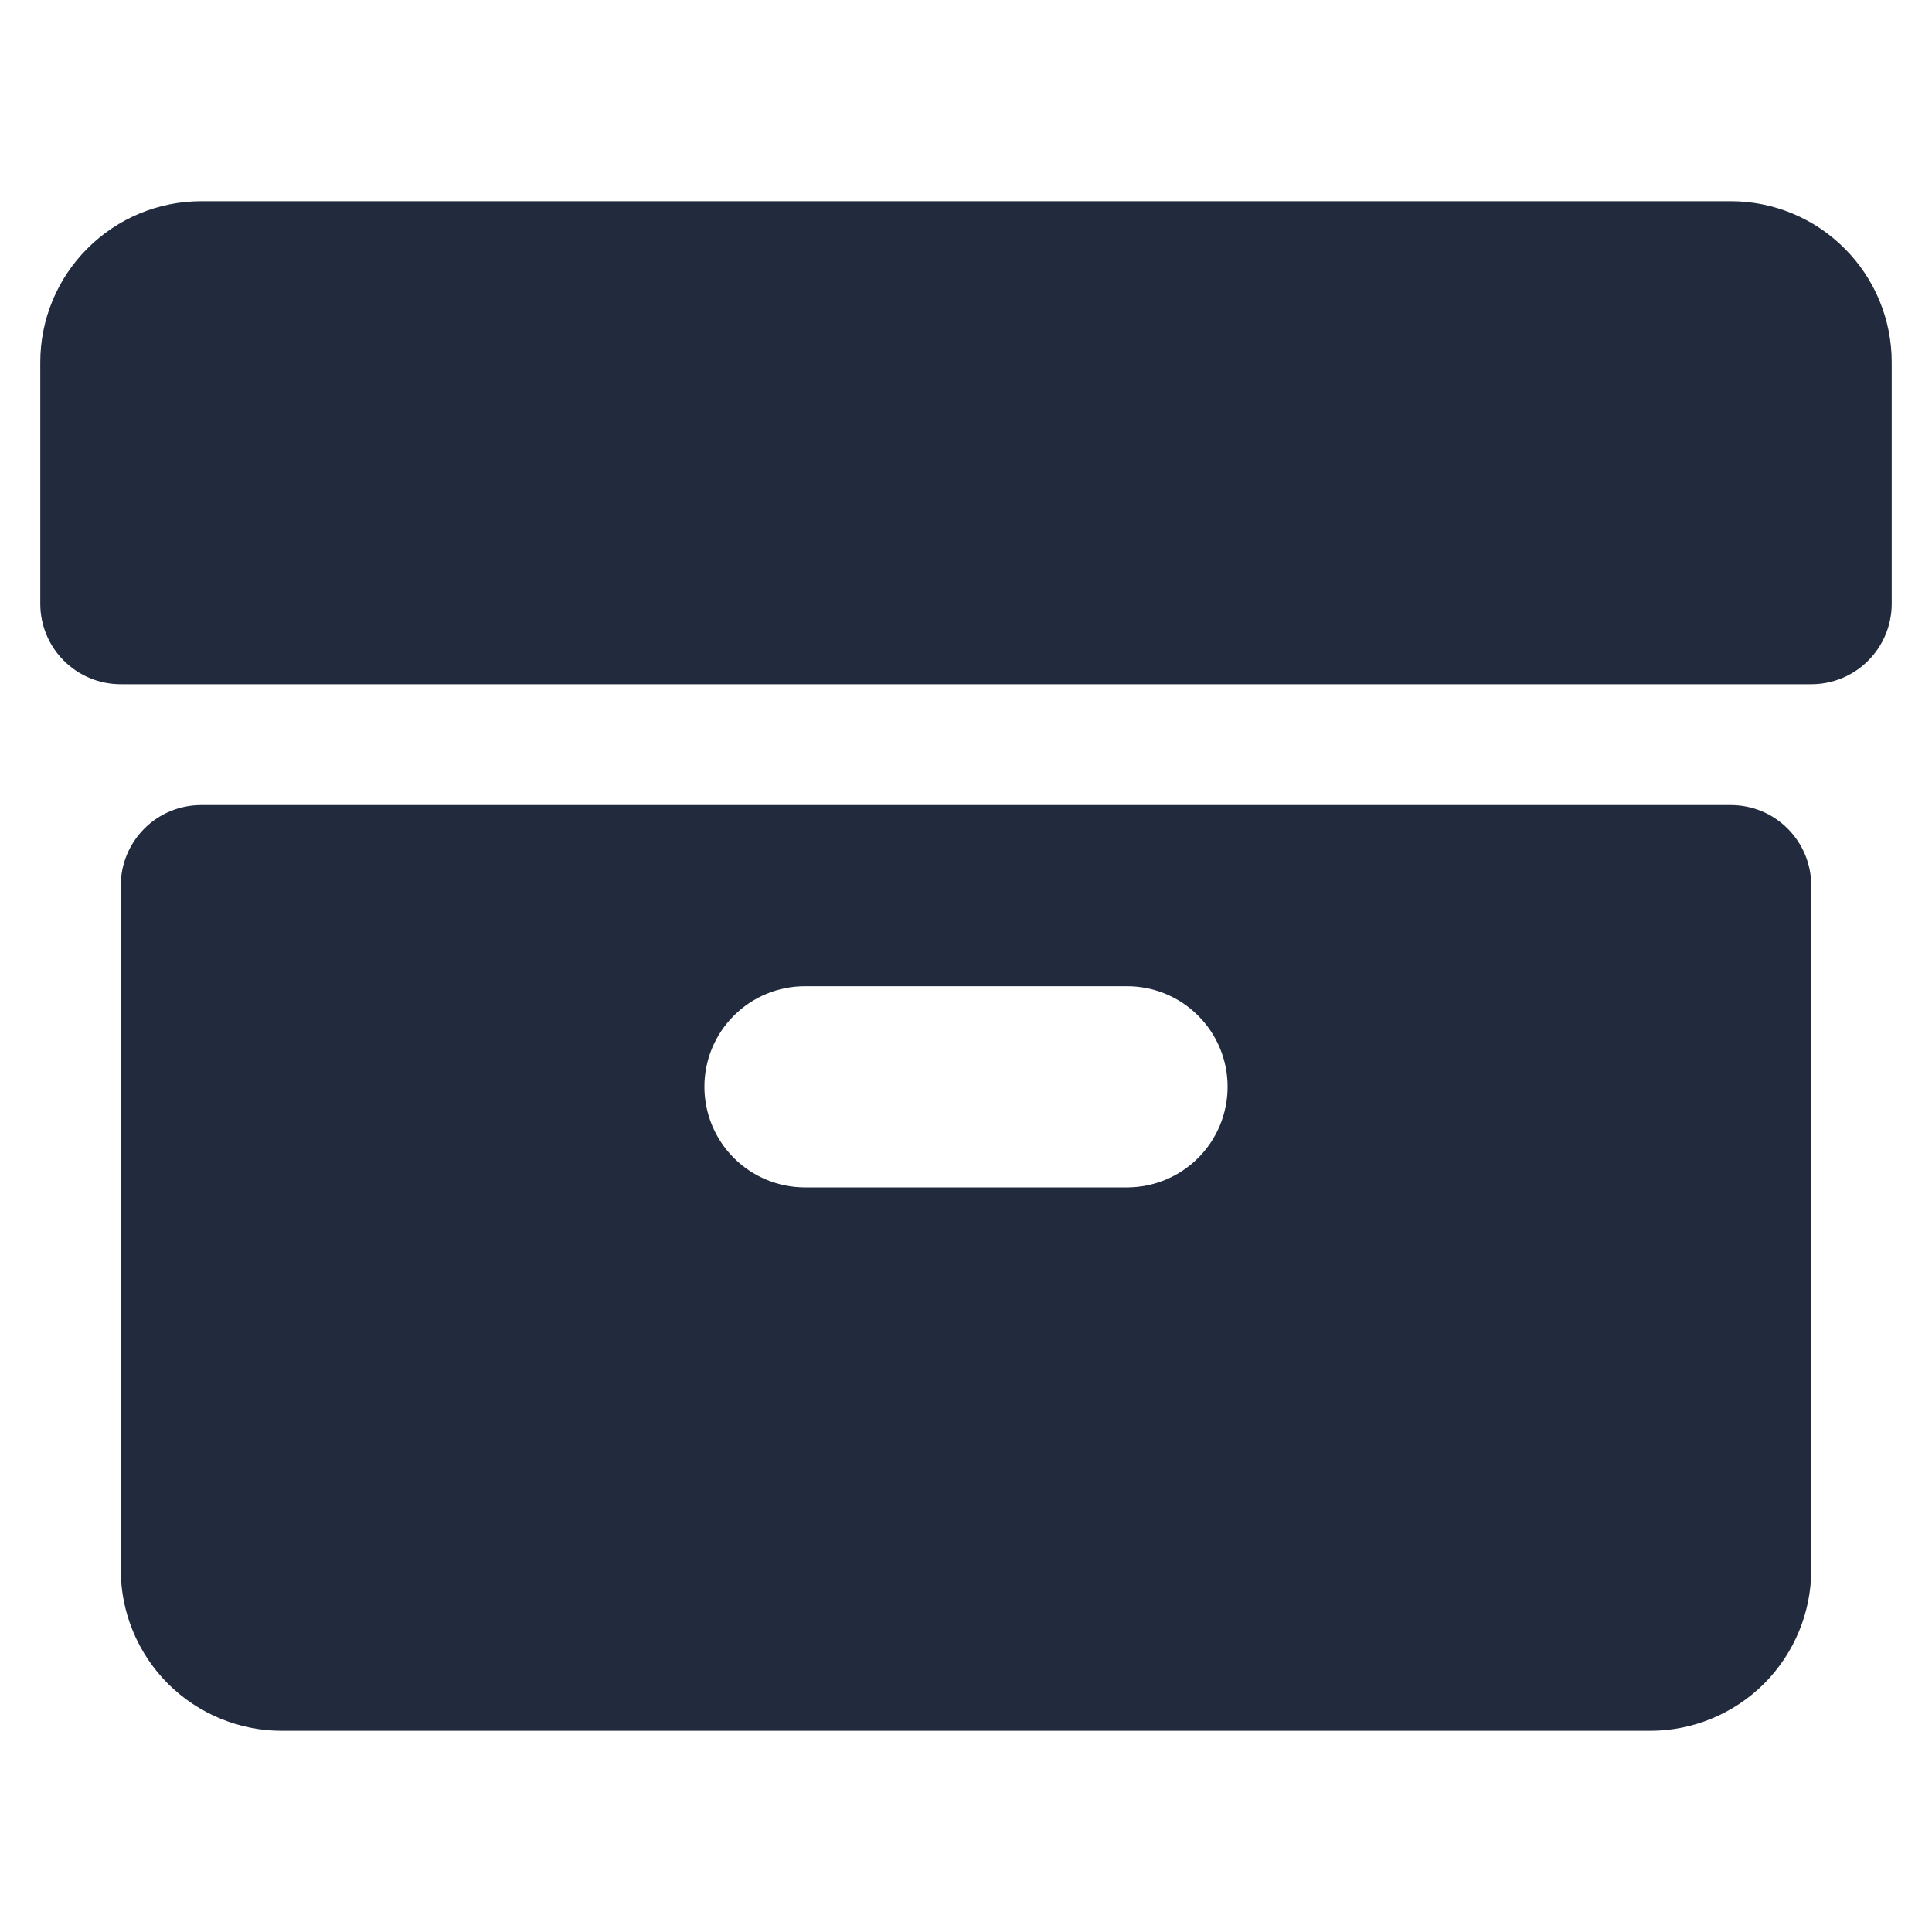
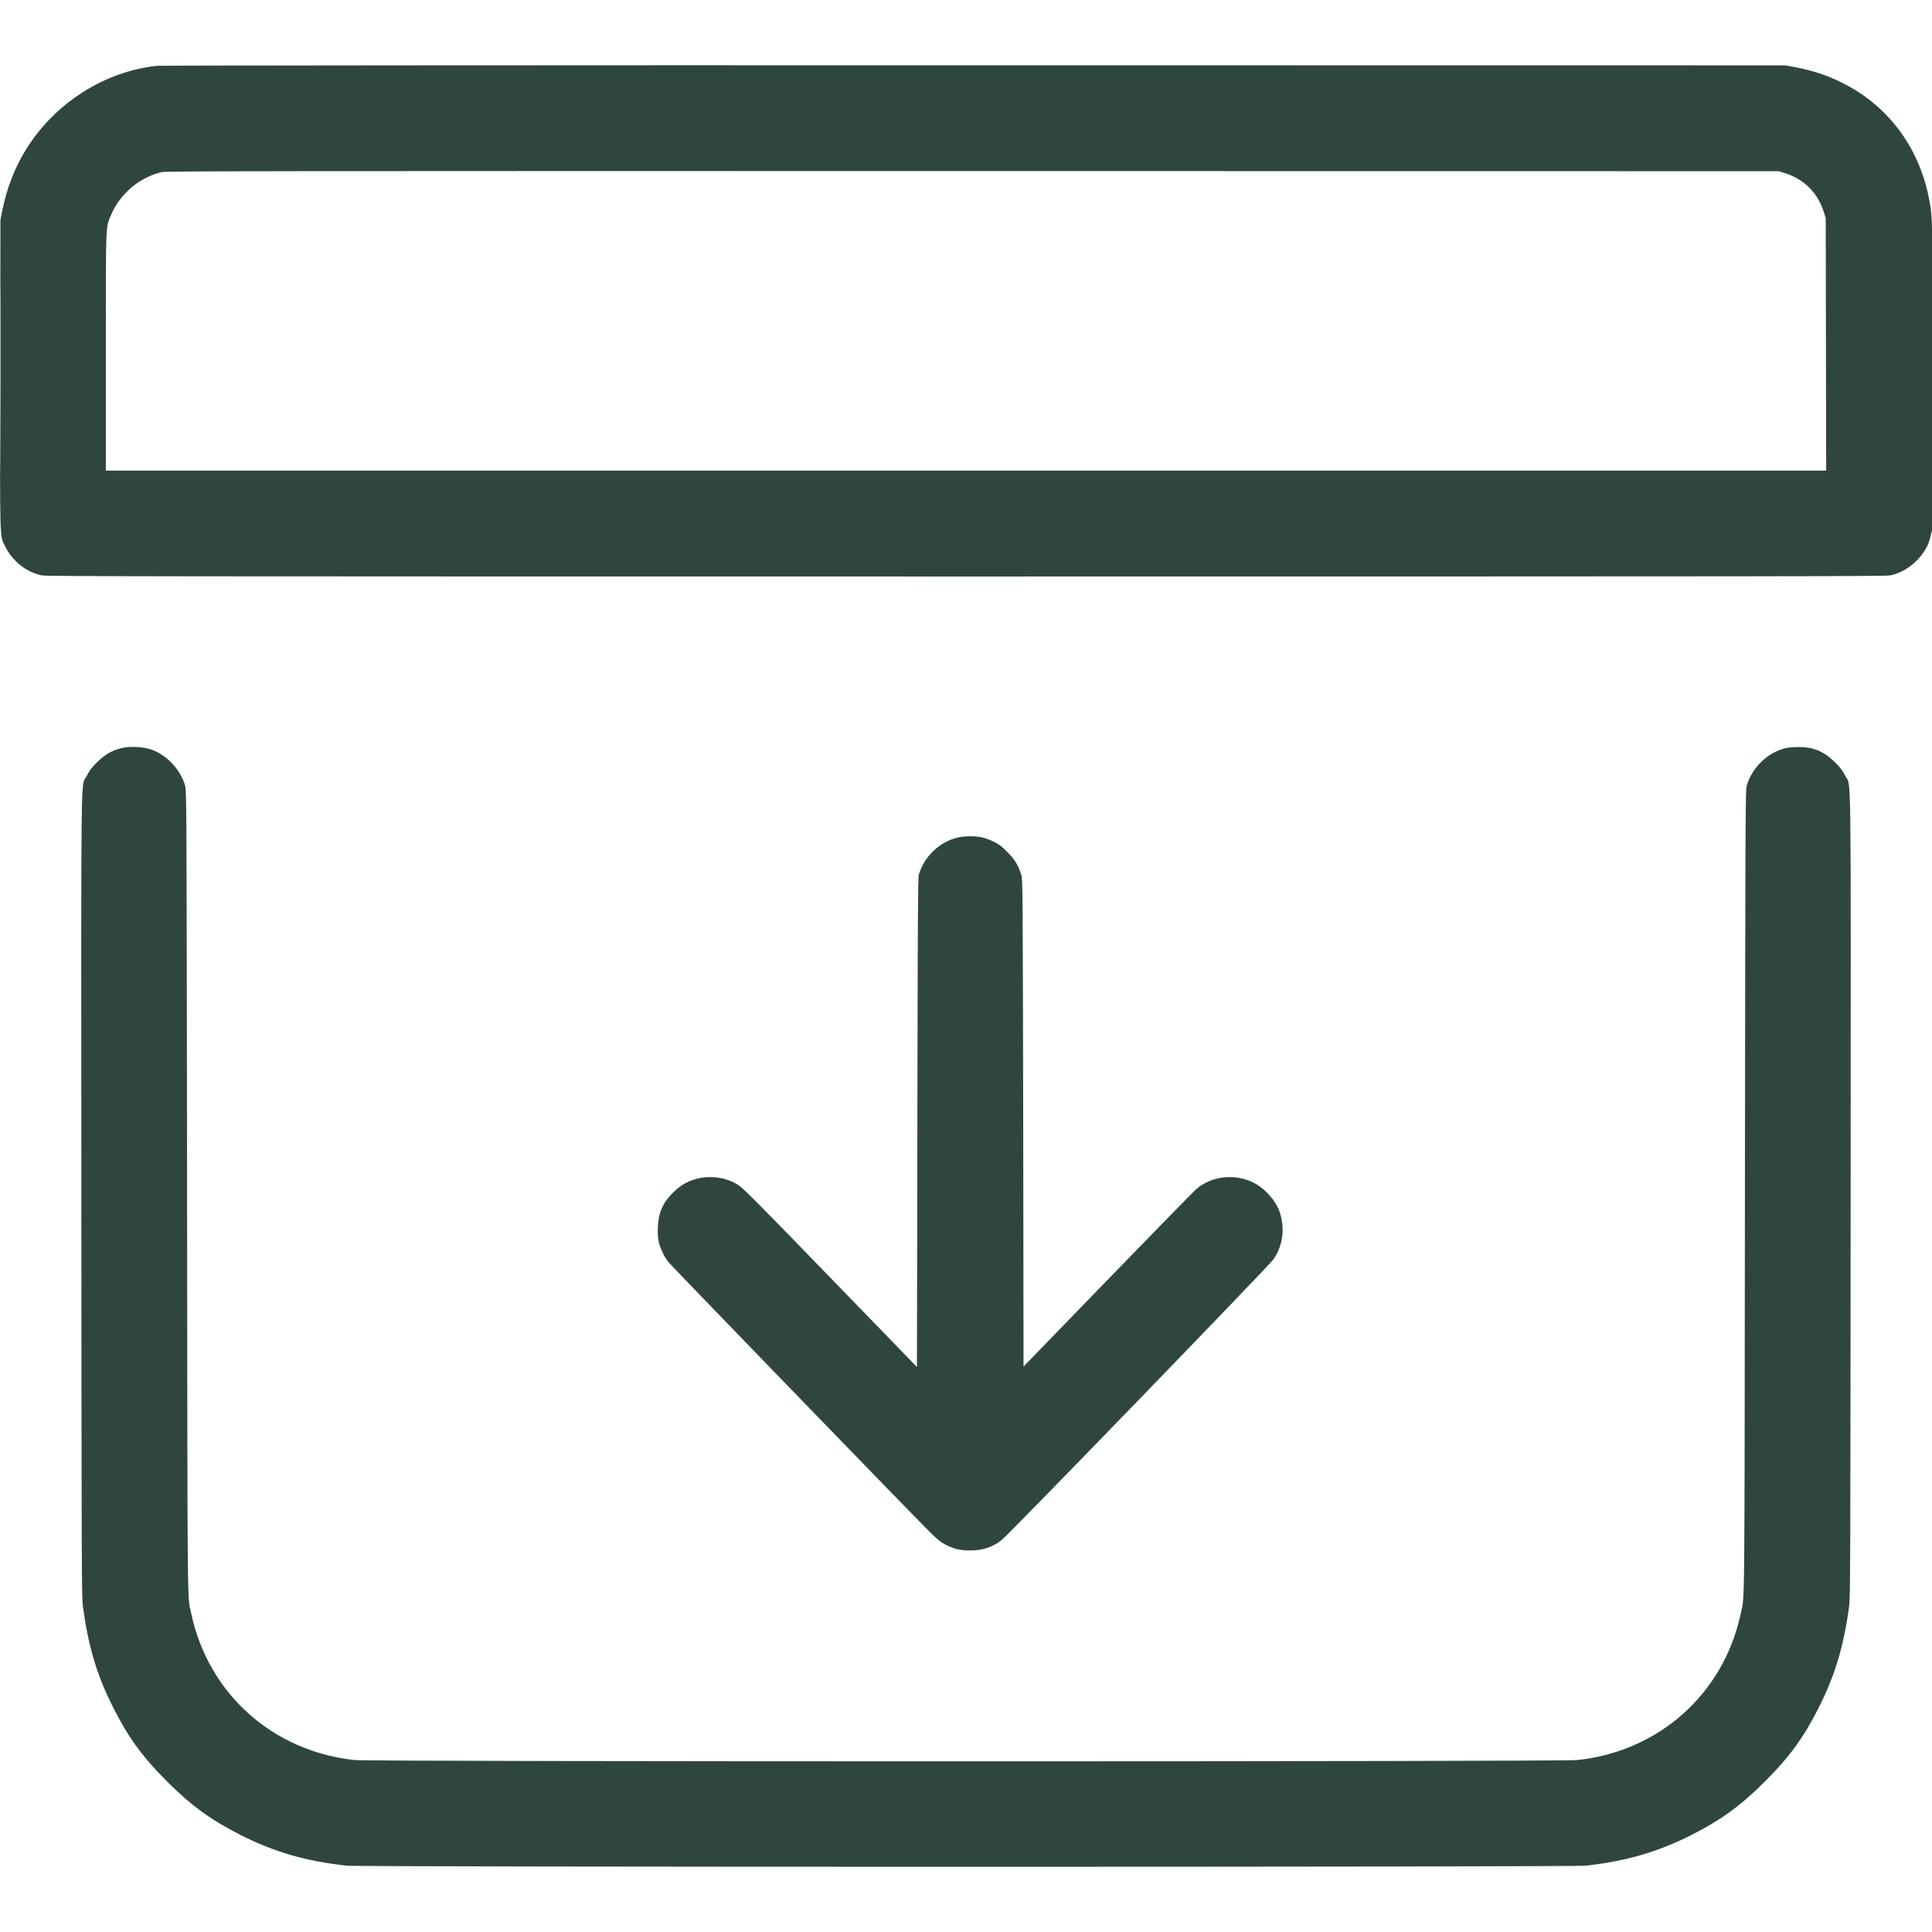
- <svg xmlns="http://www.w3.org/2000/svg" width="20" height="20" viewBox="0 0 20 20" fill="none">
-   <path d="M17.917 2.083H2.083C1.641 2.083 1.217 2.259 0.905 2.572C0.592 2.884 0.417 3.308 0.417 3.75V6.25C0.417 6.471 0.504 6.683 0.661 6.839C0.817 6.996 1.029 7.083 1.25 7.083H18.75C18.971 7.083 19.183 6.996 19.339 6.839C19.495 6.683 19.583 6.471 19.583 6.25V3.75C19.583 3.308 19.408 2.884 19.095 2.572C18.783 2.259 18.359 2.083 17.917 2.083Z" fill="#212B3D" />
-   <path d="M17.917 8.334H2.083C1.862 8.334 1.65 8.421 1.494 8.578C1.338 8.734 1.25 8.946 1.25 9.167V16.25C1.25 16.692 1.426 17.116 1.738 17.429C2.051 17.741 2.475 17.917 2.917 17.917H17.083C17.525 17.917 17.949 17.741 18.262 17.429C18.574 17.116 18.75 16.692 18.75 16.25V9.167C18.75 8.946 18.662 8.734 18.506 8.578C18.35 8.421 18.138 8.334 17.917 8.334ZM12.708 11.25C12.708 11.526 12.599 11.791 12.403 11.987C12.208 12.182 11.943 12.292 11.667 12.292H8.333C8.057 12.292 7.792 12.182 7.597 11.987C7.401 11.791 7.292 11.526 7.292 11.25C7.292 10.974 7.401 10.709 7.597 10.514C7.792 10.318 8.057 10.209 8.333 10.209H11.667C11.943 10.209 12.208 10.318 12.403 10.514C12.599 10.709 12.708 10.974 12.708 11.25V11.25Z" fill="#212B3D" />
+ <svg xmlns="http://www.w3.org/2000/svg" width="18" height="18" viewBox="0 0 18 18" fill="none">
+   <path fill-rule="evenodd" clip-rule="evenodd" d="M1.465 0.613C0.977 0.663 0.511 0.96 0.244 1.39C0.135 1.566 0.063 1.753 0.02 1.969L0.004 2.049L0.002 3.49C-0.001 5.097 -0.004 4.985 0.05 5.094C0.117 5.23 0.249 5.333 0.391 5.361C0.441 5.37 1.442 5.371 9 5.371C16.525 5.371 17.559 5.37 17.609 5.361C17.783 5.328 17.952 5.166 17.986 4.999C17.99 4.976 17.997 4.952 18.001 4.945C18.005 4.937 18.007 4.366 18.007 3.538C18.007 2.041 18.007 2.023 17.97 1.84C17.875 1.362 17.581 0.975 17.154 0.767C17.014 0.698 16.887 0.657 16.715 0.624L16.636 0.609L9.079 0.608C4.923 0.607 1.497 0.61 1.465 0.613ZM1.508 1.603C1.412 1.624 1.302 1.68 1.224 1.747C1.134 1.826 1.078 1.902 1.033 2.007C0.984 2.121 0.986 2.056 0.986 3.279V4.385H9H17.014L17.012 3.21L17.01 2.034L16.994 1.981C16.936 1.796 16.81 1.669 16.624 1.611L16.571 1.595L9.065 1.594C2.458 1.593 1.553 1.594 1.508 1.603ZM0.003 3.532C0.003 4.312 0.004 4.632 0.005 4.243C0.006 3.855 0.006 3.216 0.005 2.825C0.004 2.434 0.003 2.752 0.003 3.532ZM1.17 6.963C1.061 6.98 0.984 7.021 0.9 7.106C0.852 7.154 0.832 7.181 0.808 7.229C0.751 7.343 0.756 6.964 0.758 11.133C0.76 14.653 0.761 14.877 0.772 14.965C0.824 15.345 0.901 15.604 1.055 15.909C1.193 16.184 1.329 16.371 1.555 16.596C1.78 16.822 1.968 16.958 2.243 17.097C2.559 17.256 2.846 17.339 3.226 17.382C3.348 17.396 14.652 17.396 14.774 17.382C15.154 17.339 15.441 17.256 15.757 17.097C16.032 16.958 16.22 16.822 16.445 16.596C16.671 16.371 16.807 16.184 16.945 15.909C17.097 15.608 17.178 15.336 17.228 14.965C17.239 14.878 17.24 14.636 17.242 11.133C17.244 6.965 17.249 7.343 17.192 7.229C17.168 7.18 17.149 7.155 17.097 7.103C17.025 7.031 16.963 6.994 16.877 6.972C16.813 6.956 16.687 6.956 16.625 6.973C16.462 7.017 16.325 7.152 16.274 7.319C16.262 7.36 16.261 7.513 16.257 11.103C16.253 15.165 16.256 14.854 16.218 15.034C16.059 15.779 15.459 16.317 14.695 16.398C14.549 16.414 3.451 16.414 3.305 16.398C2.541 16.317 1.941 15.78 1.782 15.034C1.744 14.854 1.747 15.165 1.743 11.103C1.739 7.513 1.738 7.36 1.725 7.319C1.675 7.154 1.535 7.015 1.378 6.974C1.322 6.96 1.225 6.954 1.17 6.963ZM8.914 7.805C8.747 7.848 8.607 7.986 8.56 8.151C8.552 8.176 8.55 8.642 8.547 10.459L8.543 12.736L7.74 11.908C7.103 11.25 6.926 11.072 6.885 11.045C6.759 10.96 6.581 10.943 6.437 11C6.372 11.025 6.319 11.062 6.264 11.118C6.173 11.21 6.134 11.301 6.129 11.434C6.127 11.492 6.129 11.532 6.137 11.568C6.15 11.628 6.189 11.711 6.227 11.758C6.257 11.796 8.516 14.128 8.657 14.267C8.734 14.344 8.762 14.366 8.809 14.391C8.889 14.432 8.944 14.445 9.036 14.445C9.152 14.446 9.244 14.416 9.328 14.352C9.389 14.307 11.833 11.783 11.868 11.729C11.953 11.601 11.973 11.441 11.922 11.291C11.886 11.185 11.783 11.07 11.676 11.017C11.501 10.931 11.284 10.957 11.144 11.08C11.123 11.098 10.753 11.477 10.321 11.922L9.536 12.732L9.533 10.464C9.529 8.309 9.528 8.195 9.516 8.154C9.489 8.064 9.455 8.007 9.385 7.938C9.333 7.884 9.309 7.867 9.259 7.842C9.226 7.825 9.175 7.807 9.148 7.801C9.077 7.787 8.979 7.788 8.914 7.805Z" fill="#2F463F" />
</svg>
